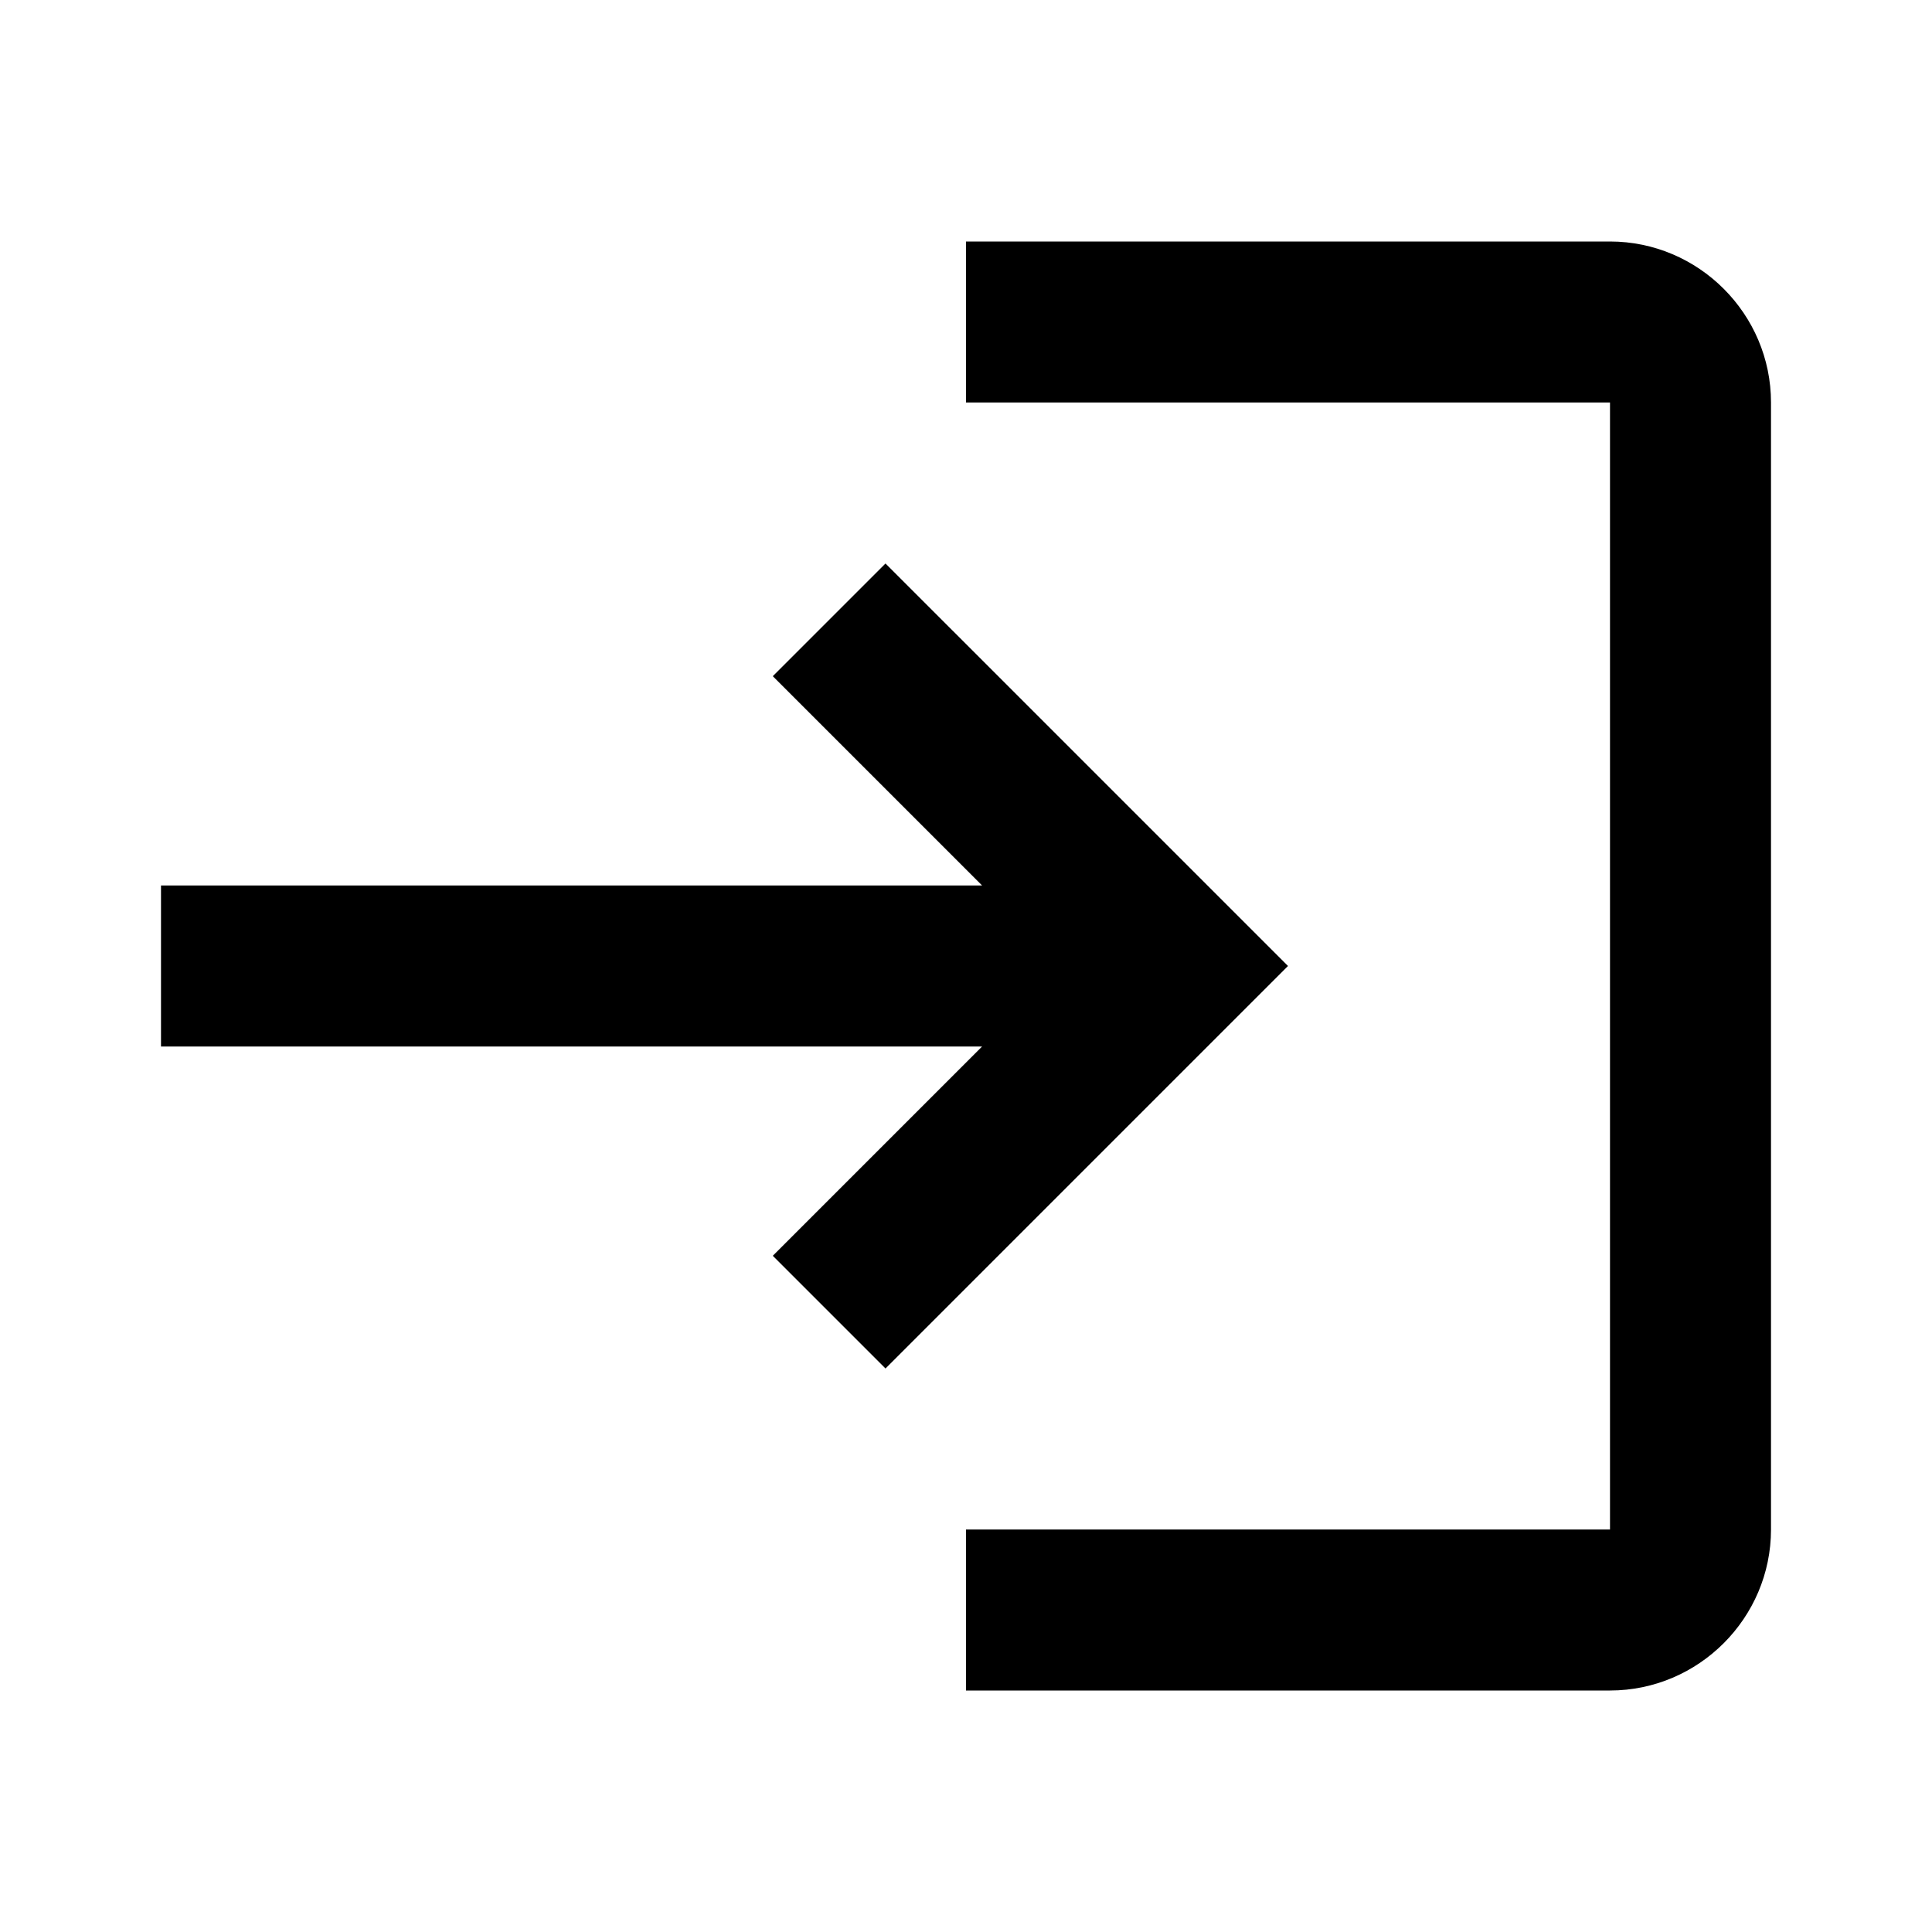
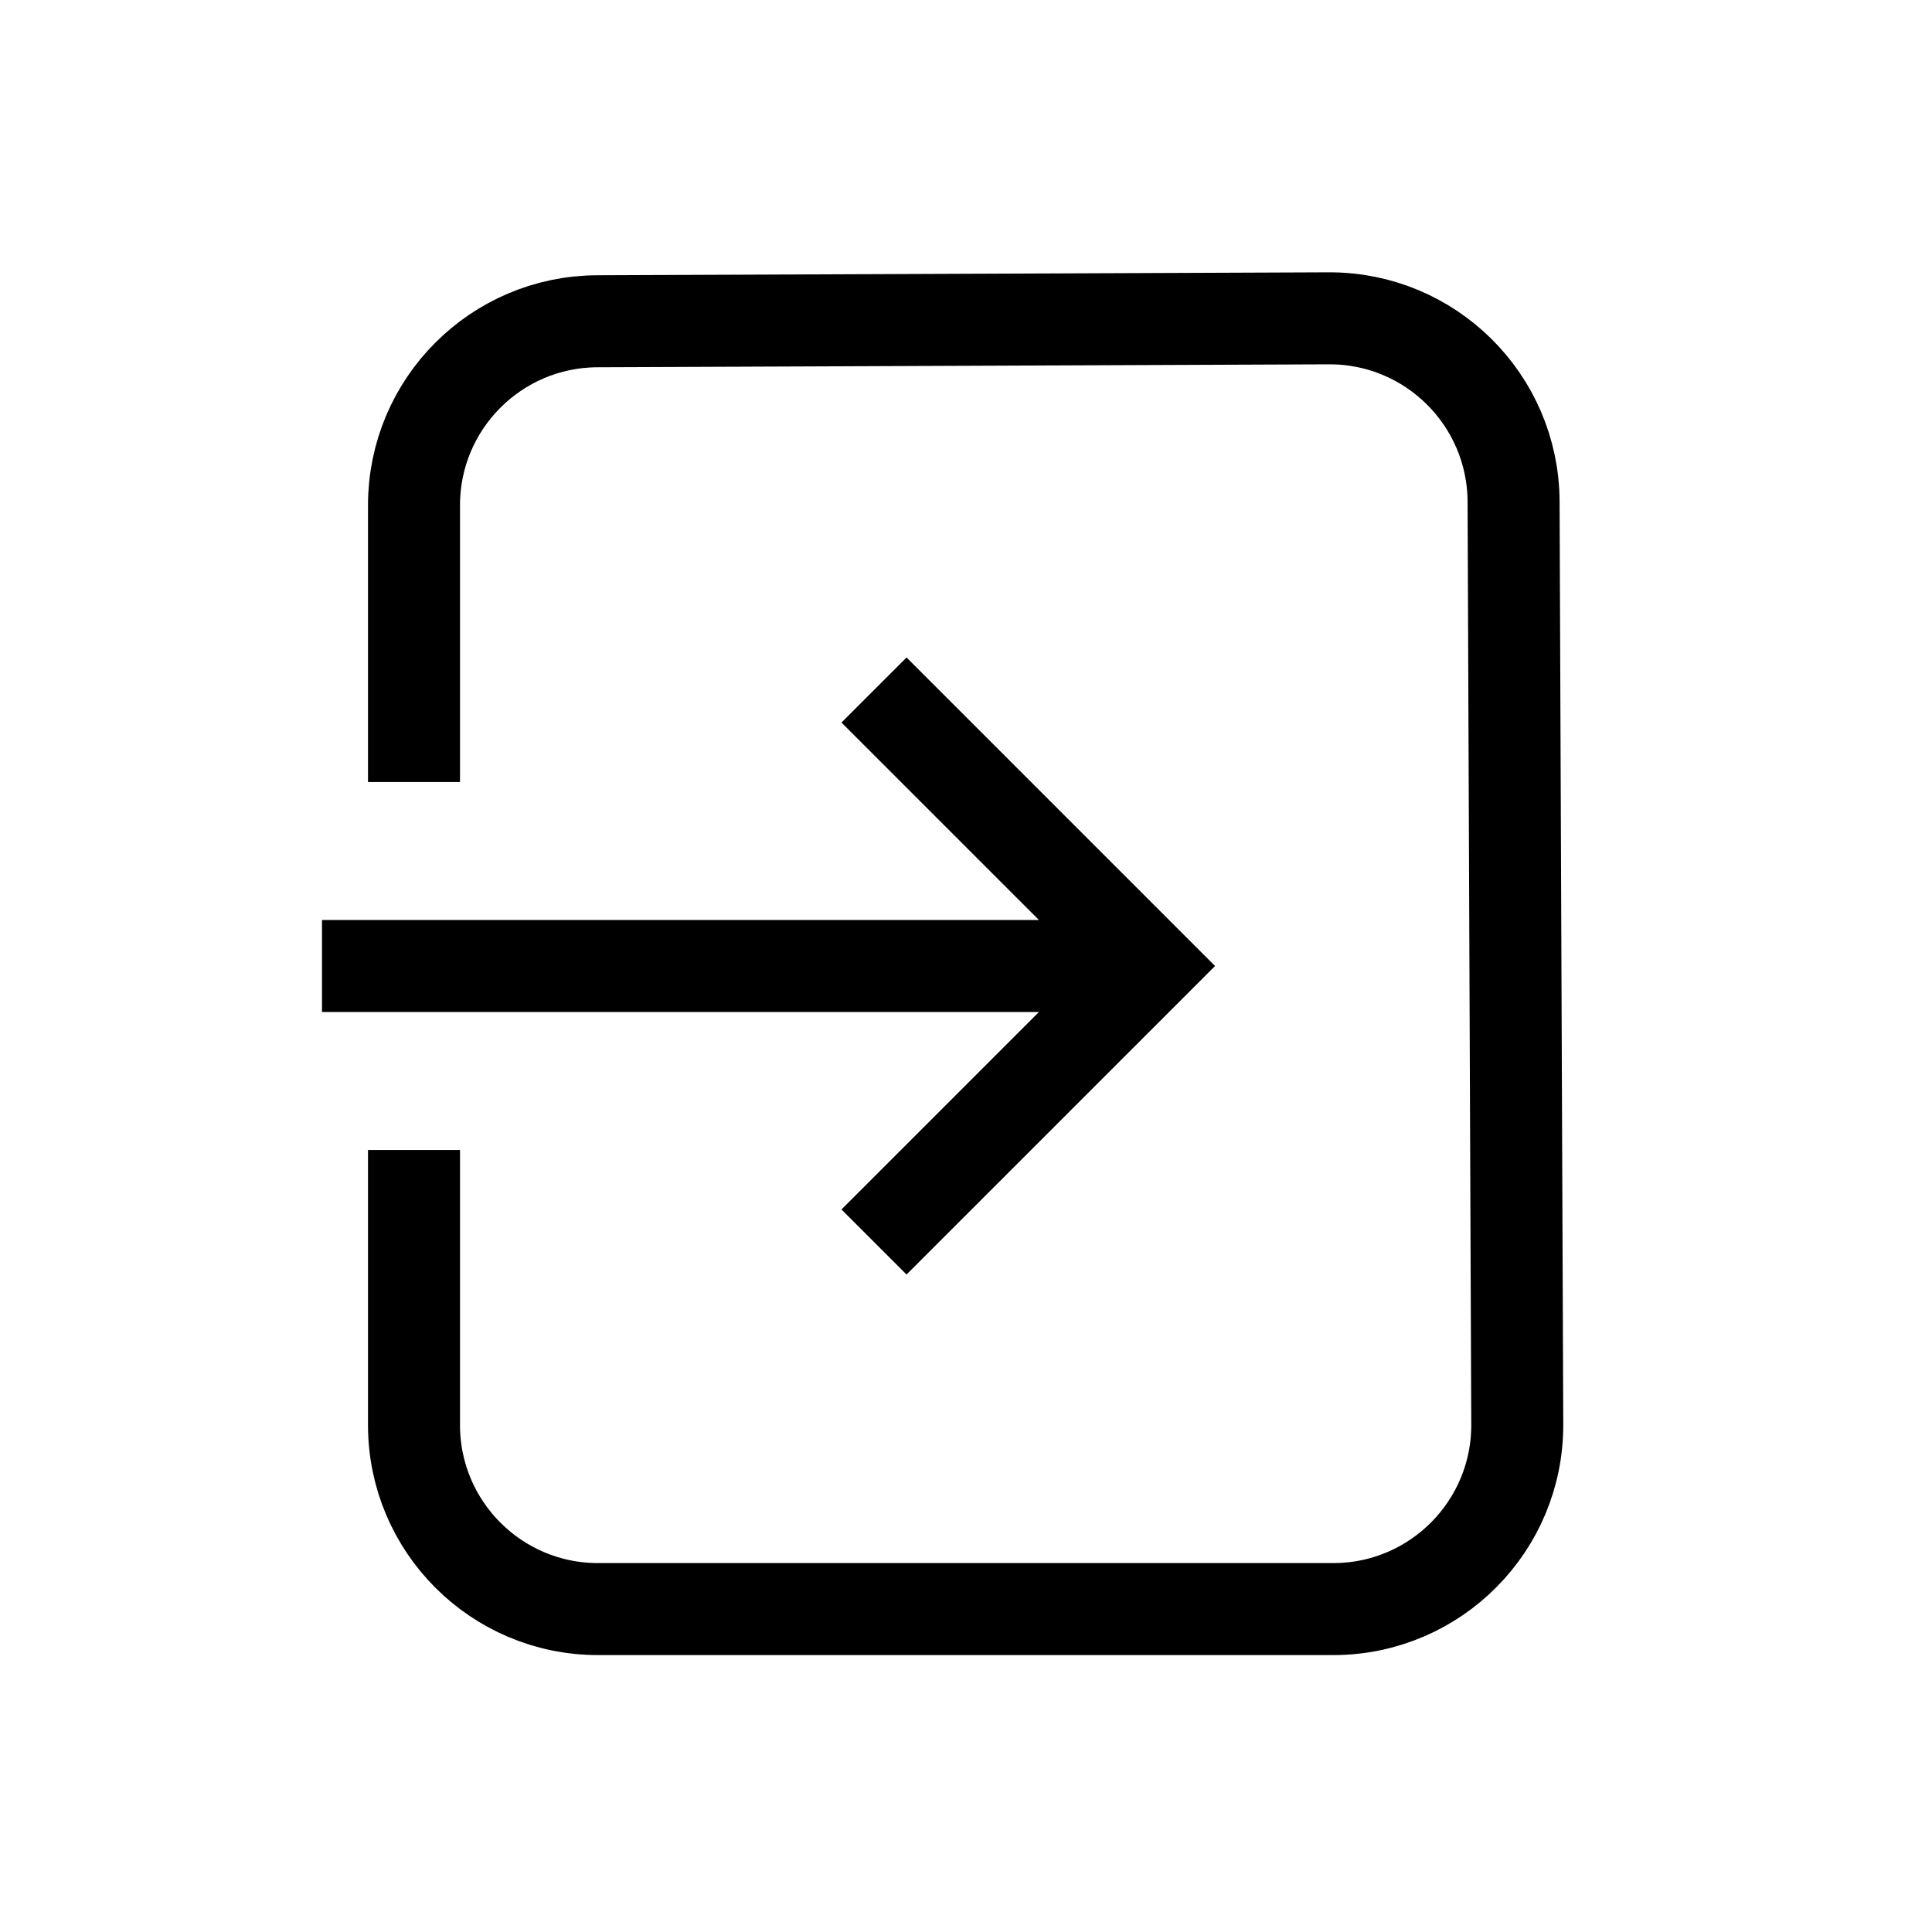
- <svg xmlns="http://www.w3.org/2000/svg" version="1.0" viewBox="0 0 24 24" fill="currentColor">
-   <path fill="none" d="M0 0h24v24H0z" />
-   <path d="M11 7L9.6 8.4l2.6 2.6H2v2h10.2l-2.6 2.6L11 17l5-5-5-5zm9 12h-8v2h8c1.1 0 2-.9 2-2V5c0-1.1-.9-2-2-2h-8v2h8v14z" />
+ <svg viewBox="0 0 21 21" fill="currentColor">
+   <g fill="none" fillRule="evenodd" stroke="currentColor" strokeLinecap="round" strokeLinejoin="round">
+     <path d="M9.5 13.5l3-3-3-3M12.5 10.5h-9" />
+     <path d="M4.5 8.5V5.492a2 2 0 011.992-2l7.952-.032a2 2 0 012.008 1.993l.04 10.029A2 2 0 0114.5 17.49h-8a2 2 0 01-2-2V12.5" />
+   </g>
</svg>
